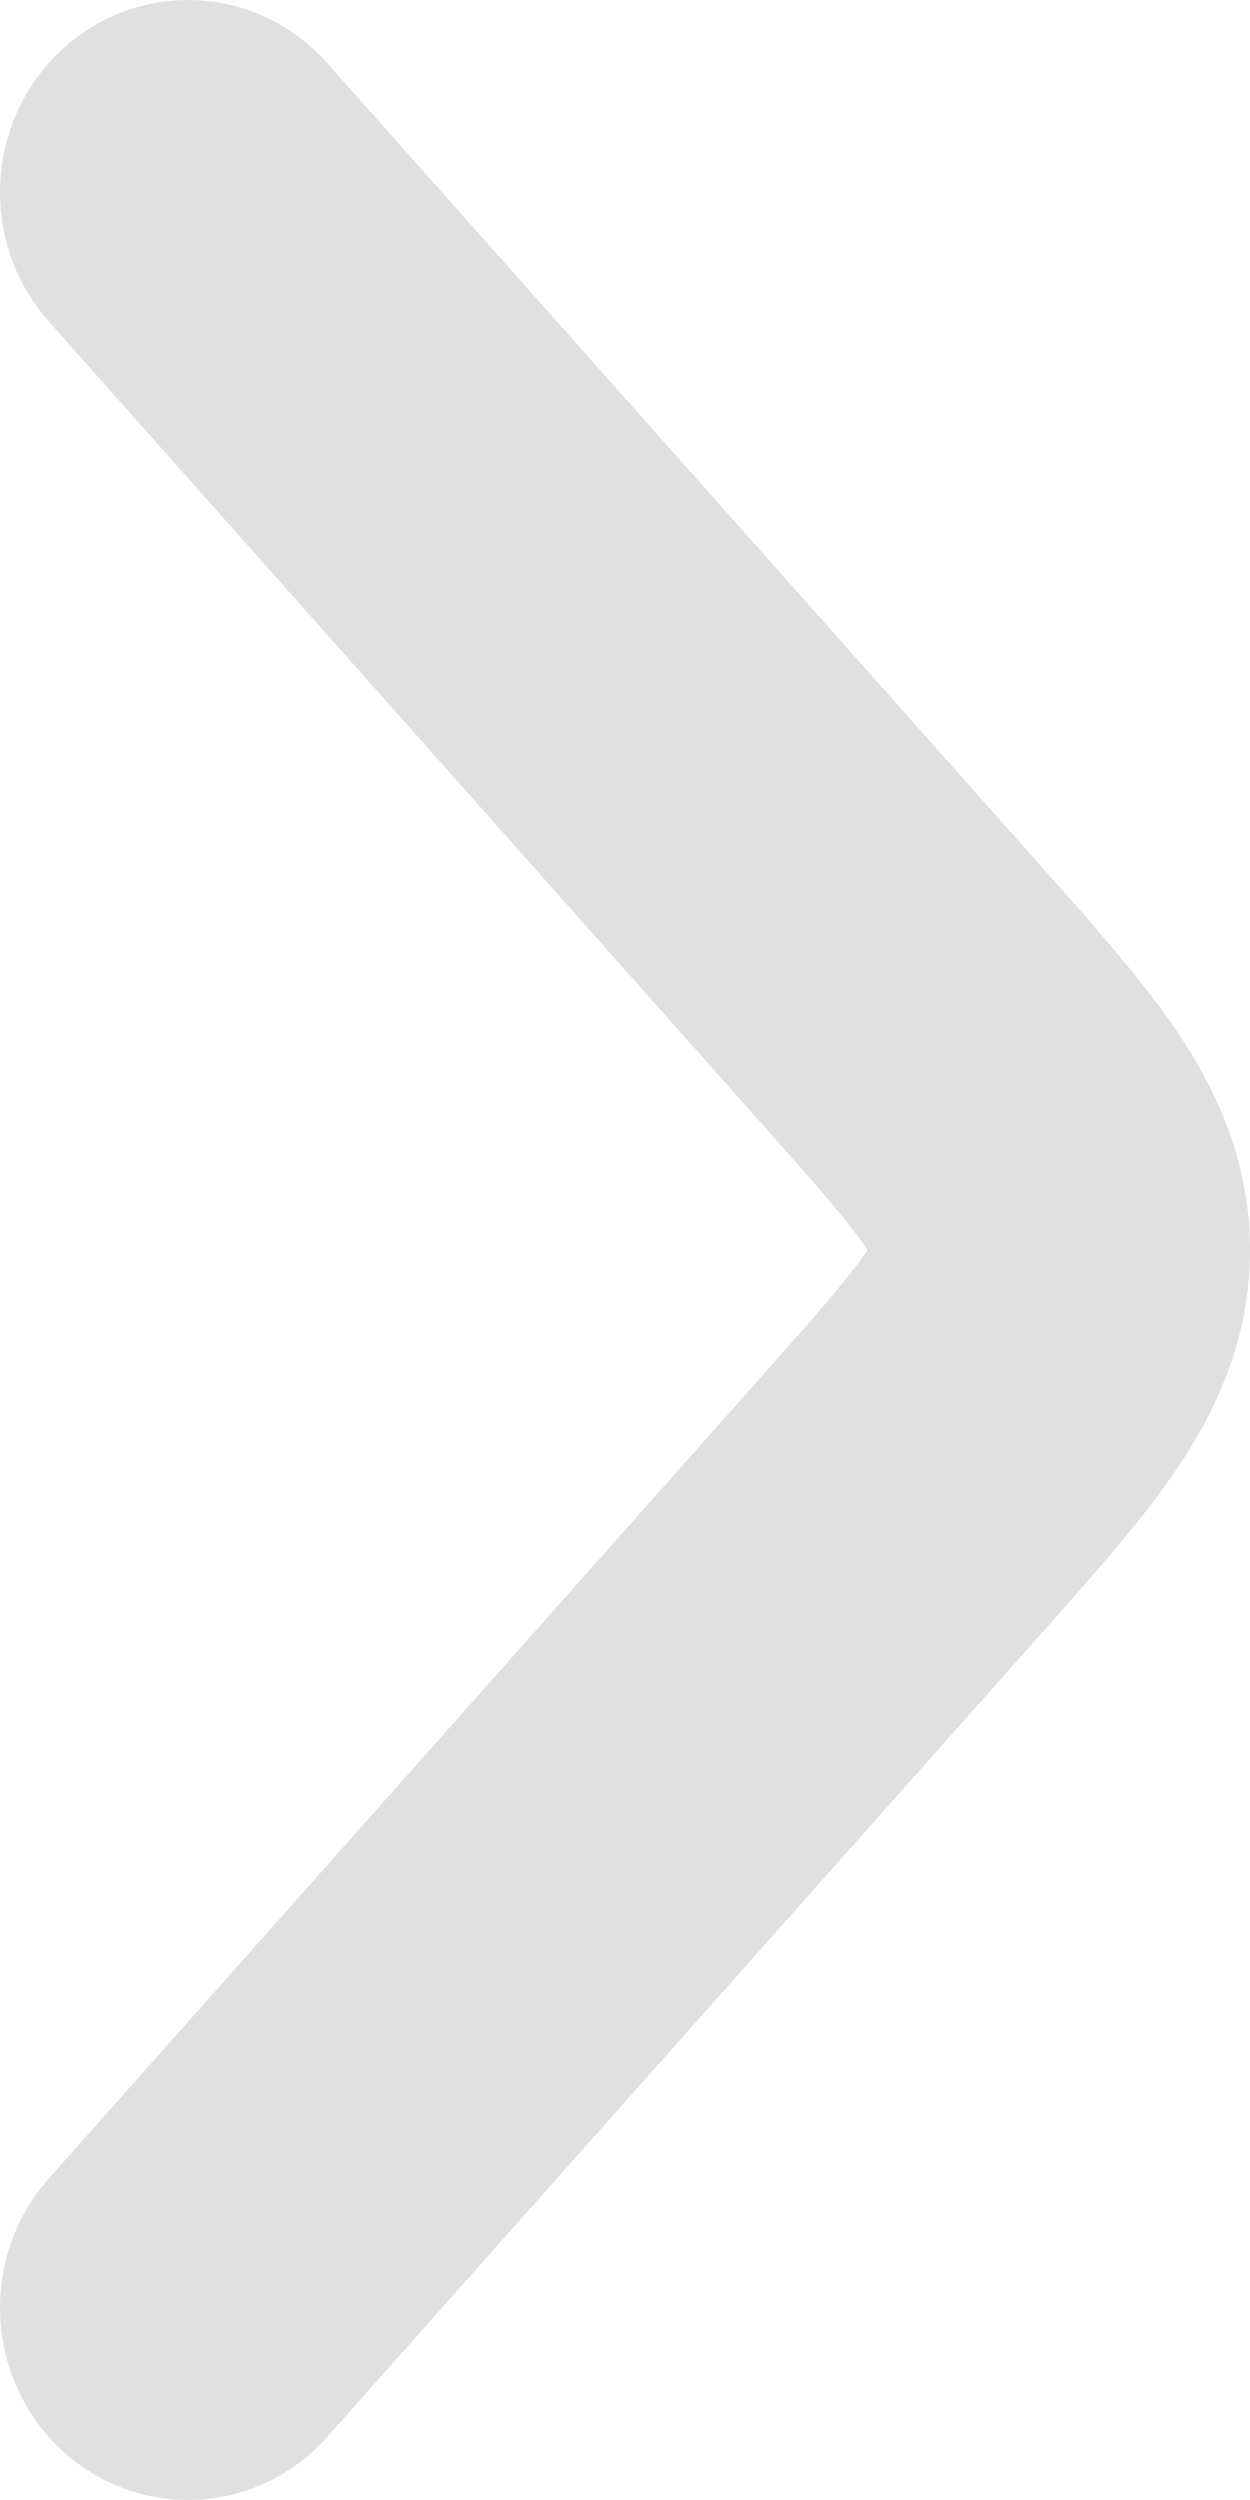
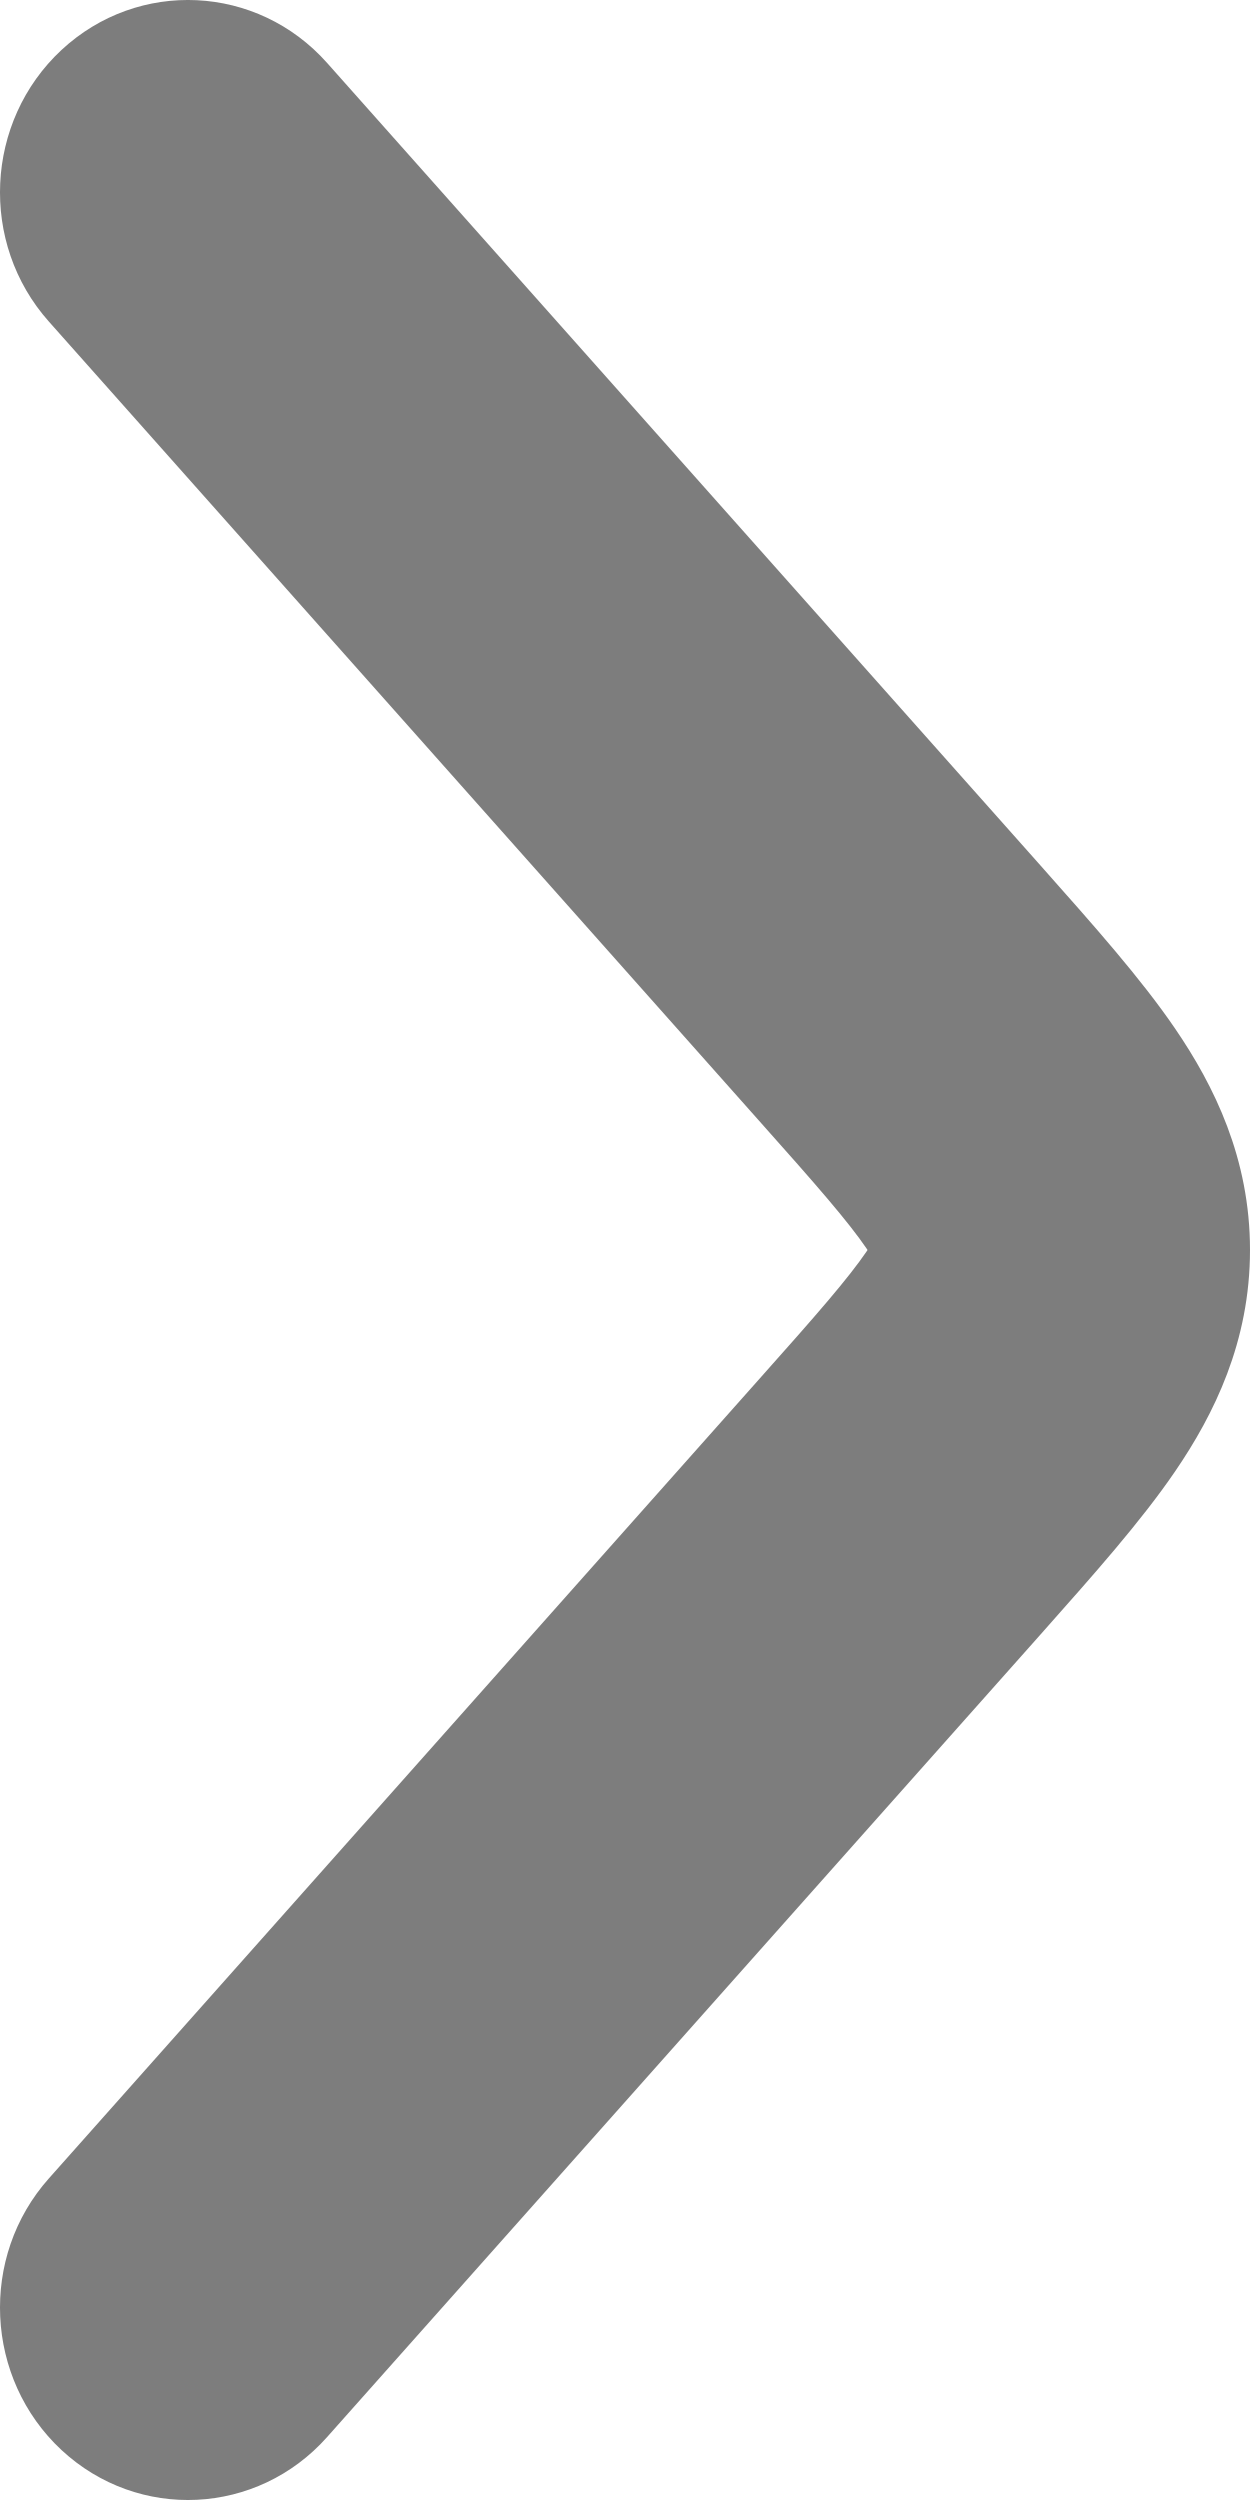
<svg xmlns="http://www.w3.org/2000/svg" width="6" height="12" viewBox="0 0 6 12" fill="none">
-   <path fill-rule="evenodd" clip-rule="evenodd" d="M4.161 5.995C4.071 5.863 3.922 5.692 3.643 5.379L0.235 1.544C-0.101 1.167 -0.073 0.583 0.295 0.24C0.664 -0.103 1.235 -0.075 1.57 0.302L4.979 4.137C4.989 4.149 4.999 4.16 5.01 4.172C5.245 4.437 5.476 4.696 5.641 4.938C5.828 5.212 6 5.56 6 6C6 6.44 5.828 6.788 5.641 7.062C5.476 7.304 5.245 7.563 5.01 7.828C4.999 7.84 4.989 7.851 4.979 7.863L1.57 11.698C1.235 12.075 0.664 12.103 0.295 11.76C-0.073 11.417 -0.101 10.833 0.235 10.456L3.643 6.621C3.922 6.308 4.071 6.137 4.161 6.005C4.162 6.003 4.163 6.002 4.164 6C4.163 5.998 4.162 5.997 4.161 5.995Z" fill="#E0E0E0" />
+   <path fill-rule="evenodd" clip-rule="evenodd" d="M4.161 5.995C4.071 5.863 3.922 5.692 3.643 5.379L0.235 1.544C-0.101 1.167 -0.073 0.583 0.295 0.24C0.664 -0.103 1.235 -0.075 1.57 0.302L4.979 4.137C4.989 4.149 4.999 4.16 5.01 4.172C5.245 4.437 5.476 4.696 5.641 4.938C5.828 5.212 6 5.56 6 6C6 6.44 5.828 6.788 5.641 7.062C5.476 7.304 5.245 7.563 5.01 7.828C4.999 7.84 4.989 7.851 4.979 7.863L1.57 11.698C1.235 12.075 0.664 12.103 0.295 11.76C-0.073 11.417 -0.101 10.833 0.235 10.456L3.643 6.621C3.922 6.308 4.071 6.137 4.161 6.005C4.162 6.003 4.163 6.002 4.164 6C4.163 5.998 4.162 5.997 4.161 5.995Z" fill="#7D7D7D" />
</svg>
